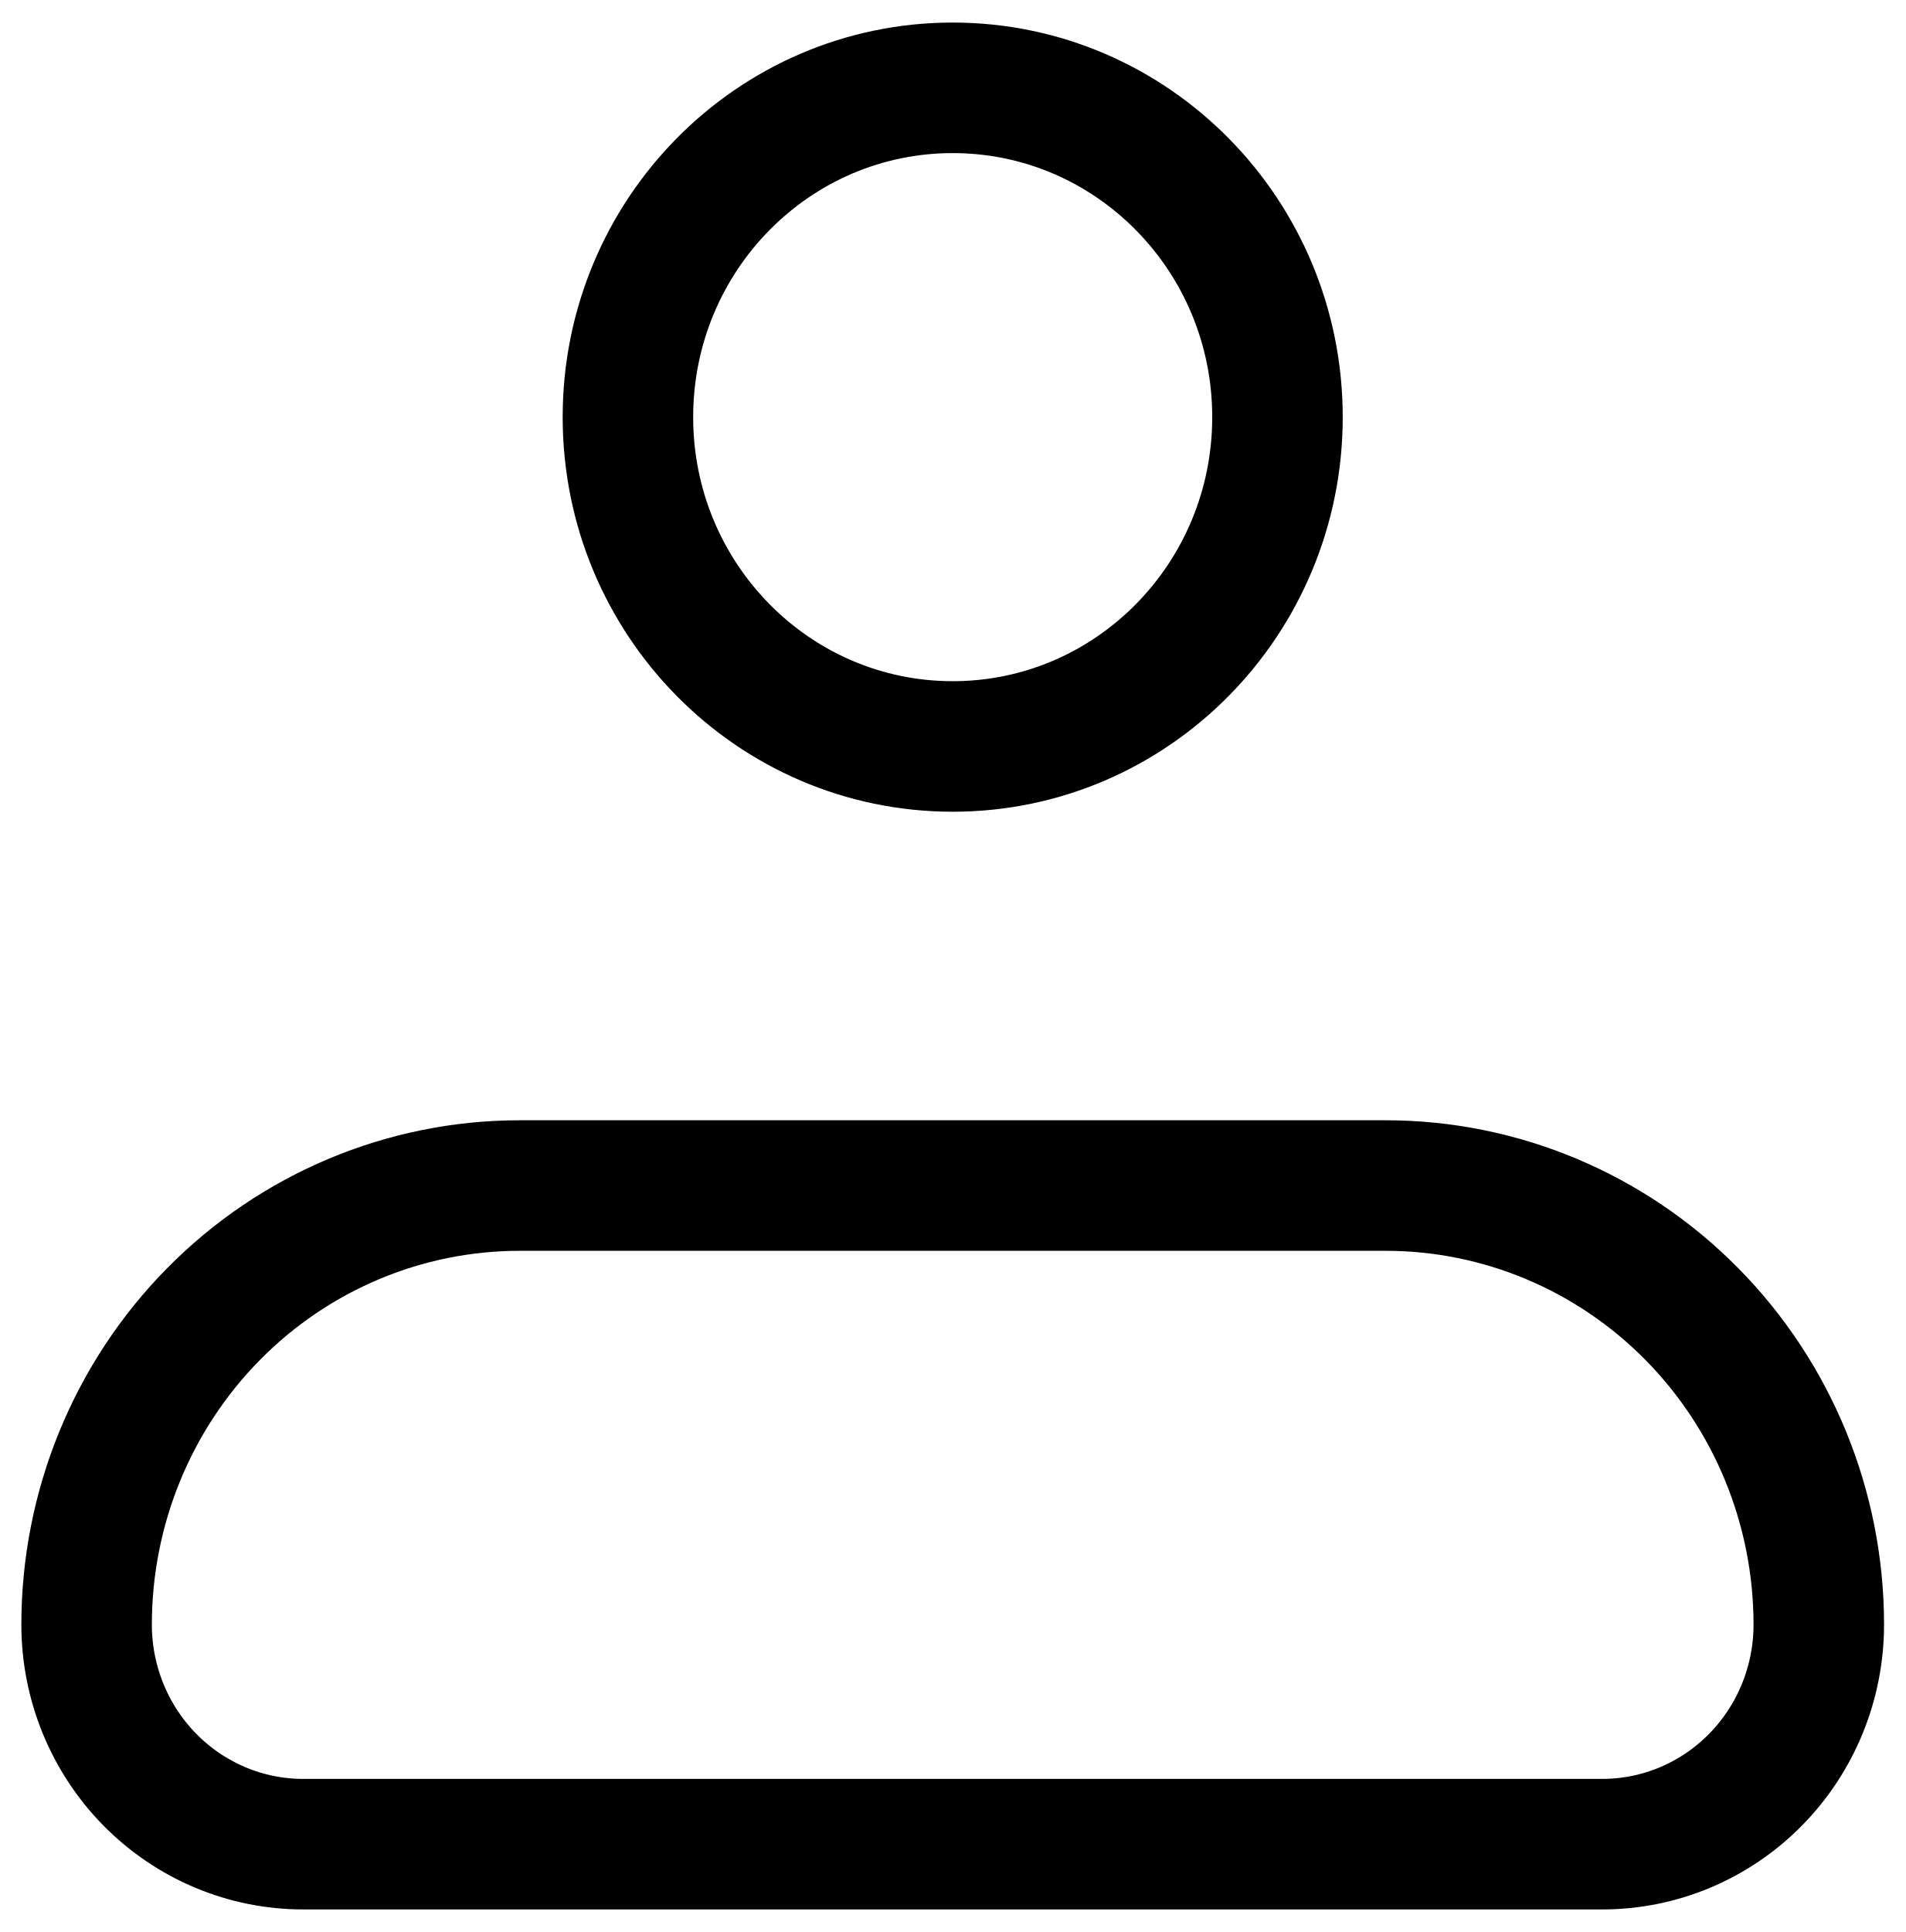
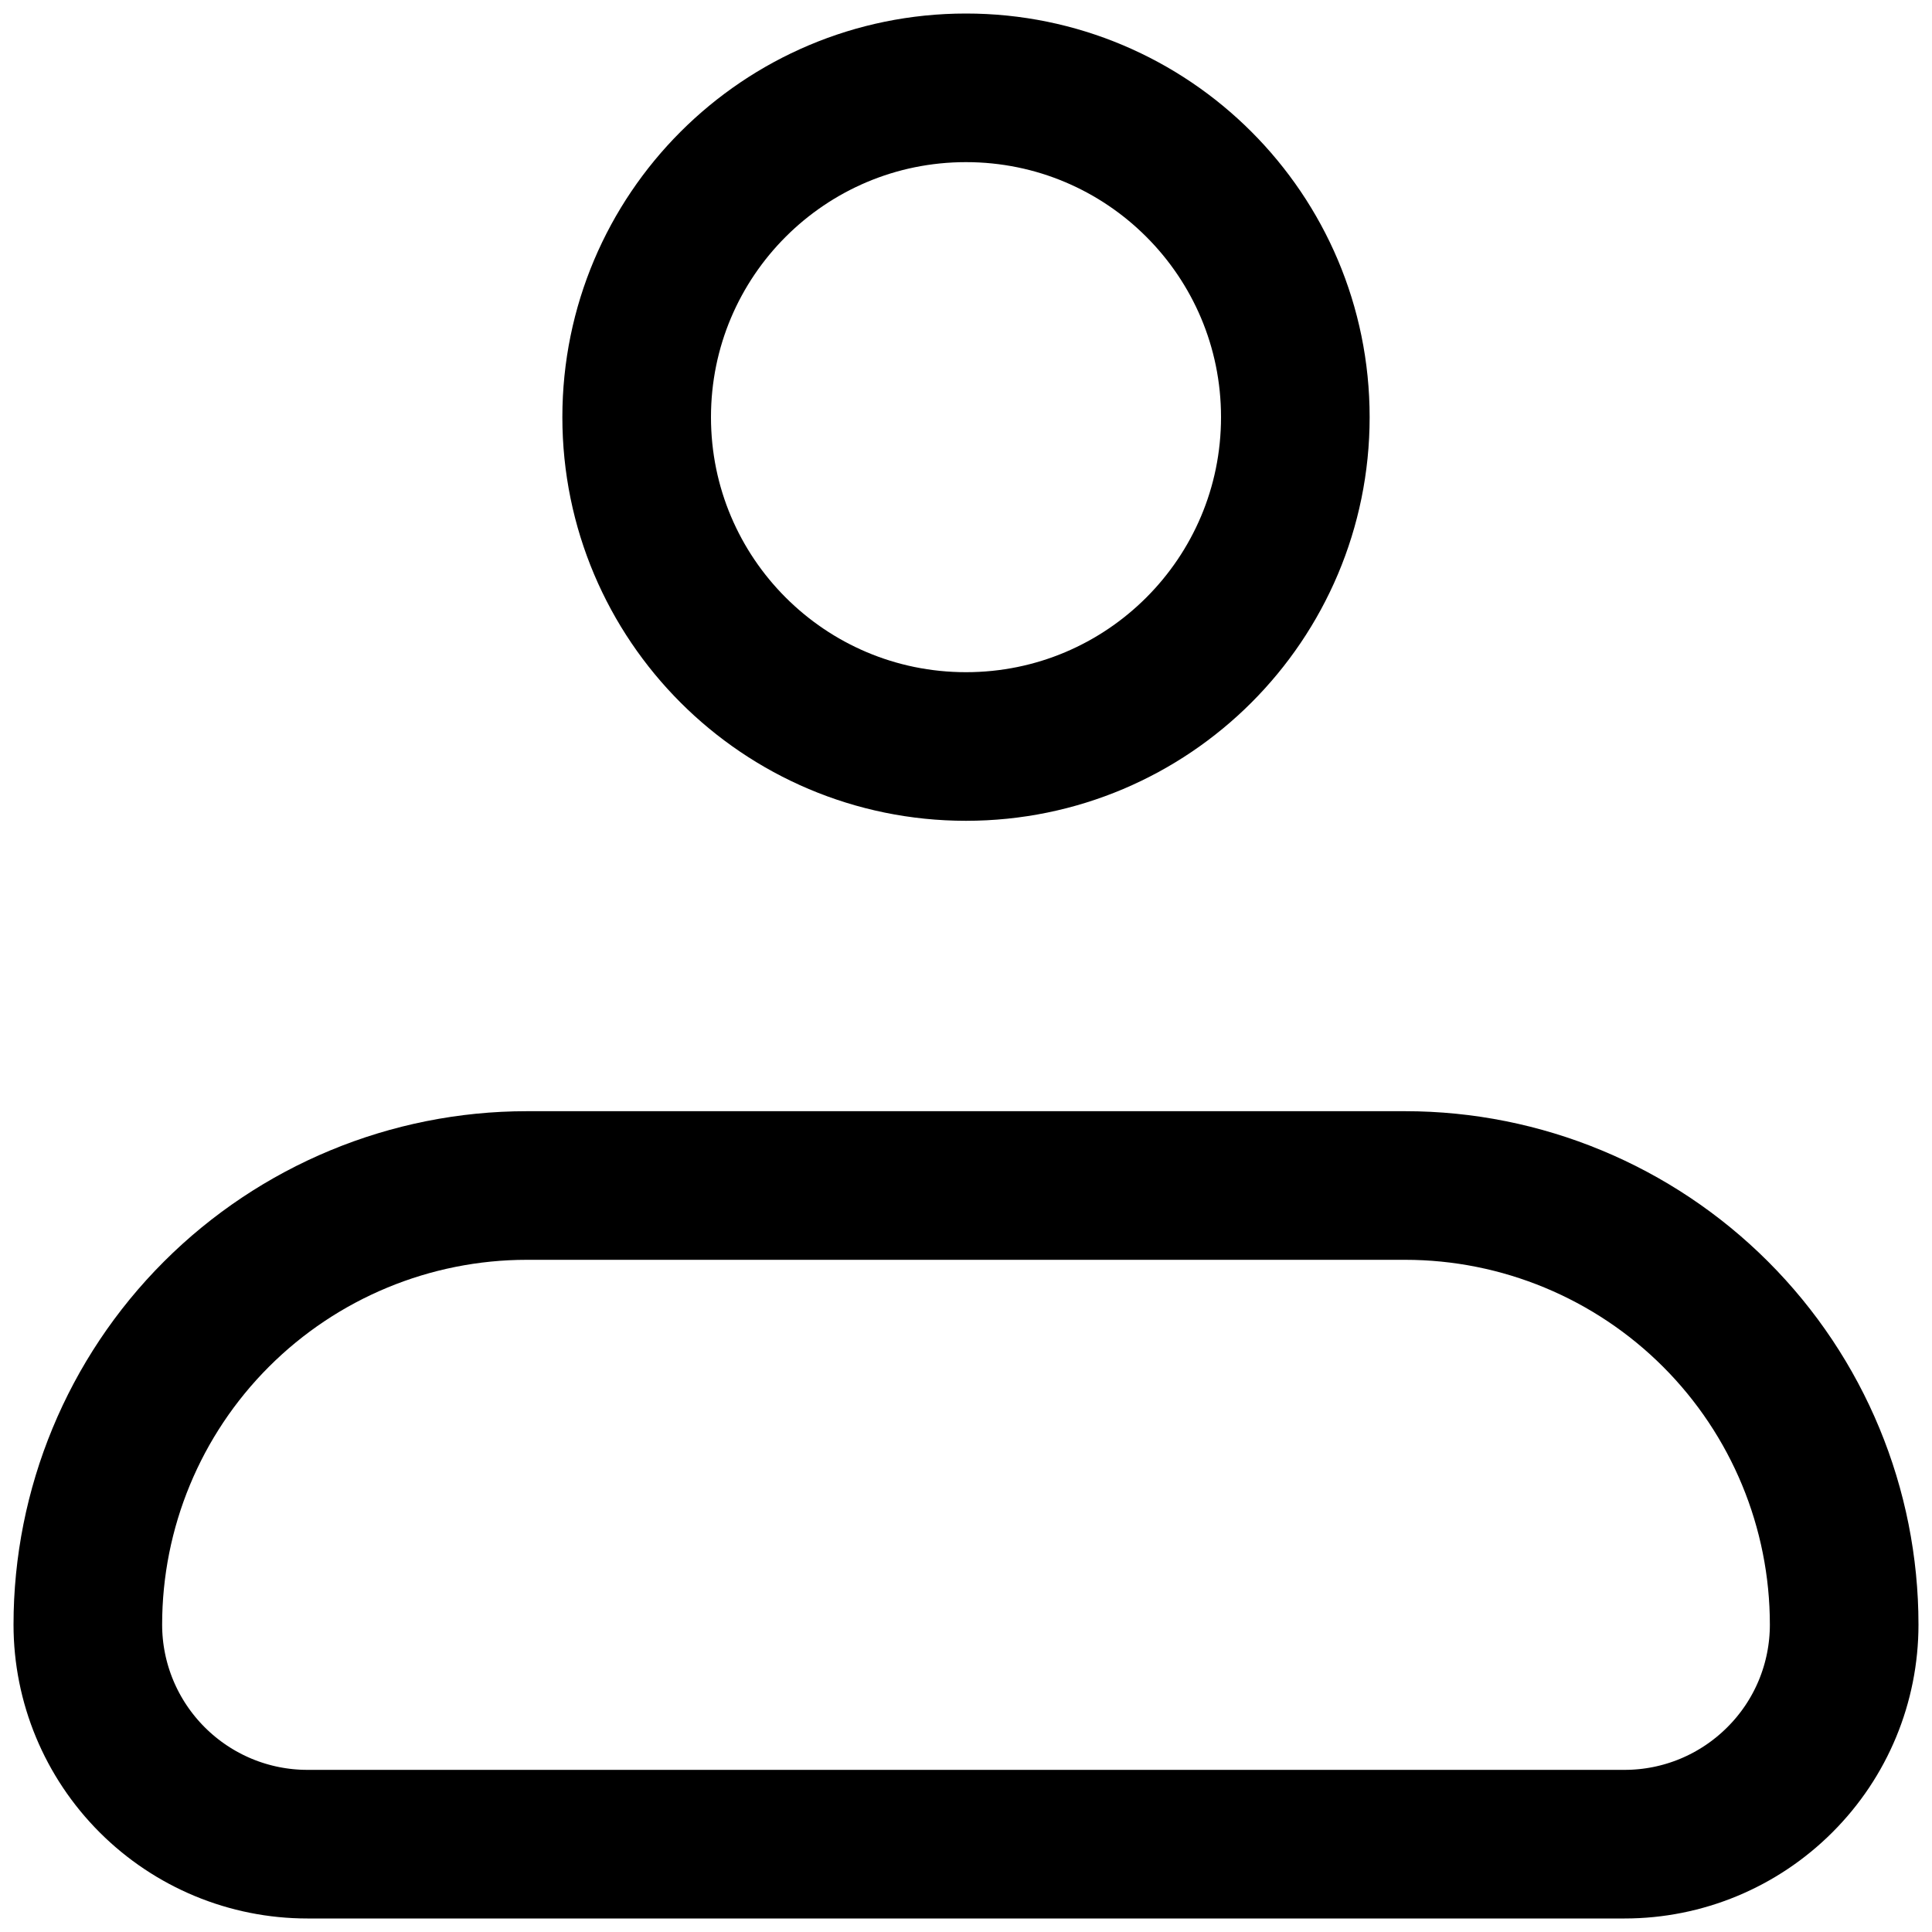
- <svg xmlns="http://www.w3.org/2000/svg" width="73" height="74" viewBox="0 0 73 74" fill="none">
-   <path d="M3.318 62.227C3.318 57.767 5.066 53.489 8.178 50.335C11.289 47.181 15.509 45.409 19.909 45.409H53.091C57.491 45.409 61.711 47.181 64.822 50.335C67.934 53.489 69.682 57.767 69.682 62.227C69.682 64.457 68.808 66.596 67.252 68.173C65.696 69.75 63.587 70.636 61.386 70.636H11.614C9.414 70.636 7.304 69.75 5.748 68.173C4.192 66.596 3.318 64.457 3.318 62.227Z" stroke="currentColor" stroke-width="5" stroke-linejoin="round" />
-   <path d="M36.5 28.591C43.372 28.591 48.943 22.944 48.943 15.977C48.943 9.011 43.372 3.364 36.5 3.364C29.628 3.364 24.057 9.011 24.057 15.977C24.057 22.944 29.628 28.591 36.5 28.591Z" stroke="currentColor" stroke-width="5" />
+ <svg xmlns="http://www.w3.org/2000/svg" width="13" height="13" viewBox="0 0 13 13" fill="none">
+   <path d="M0.591 10.932C0.591 10.148 0.902 9.397 1.456 8.843C2.01 8.289 2.762 7.977 3.545 7.977H9.455C10.238 7.977 10.99 8.289 11.544 8.843C12.098 9.397 12.409 10.148 12.409 10.932C12.409 11.324 12.254 11.699 11.976 11.976C11.699 12.253 11.324 12.409 10.932 12.409H2.068C1.676 12.409 1.301 12.253 1.024 11.976C0.747 11.699 0.591 11.324 0.591 10.932Z" stroke="currentColor" stroke-linejoin="round" />
+   <path d="M6.5 5.023C7.724 5.023 8.716 4.031 8.716 2.807C8.716 1.583 7.724 0.591 6.5 0.591C5.276 0.591 4.284 1.583 4.284 2.807C4.284 4.031 5.276 5.023 6.5 5.023Z" stroke="currentColor" />
</svg>
